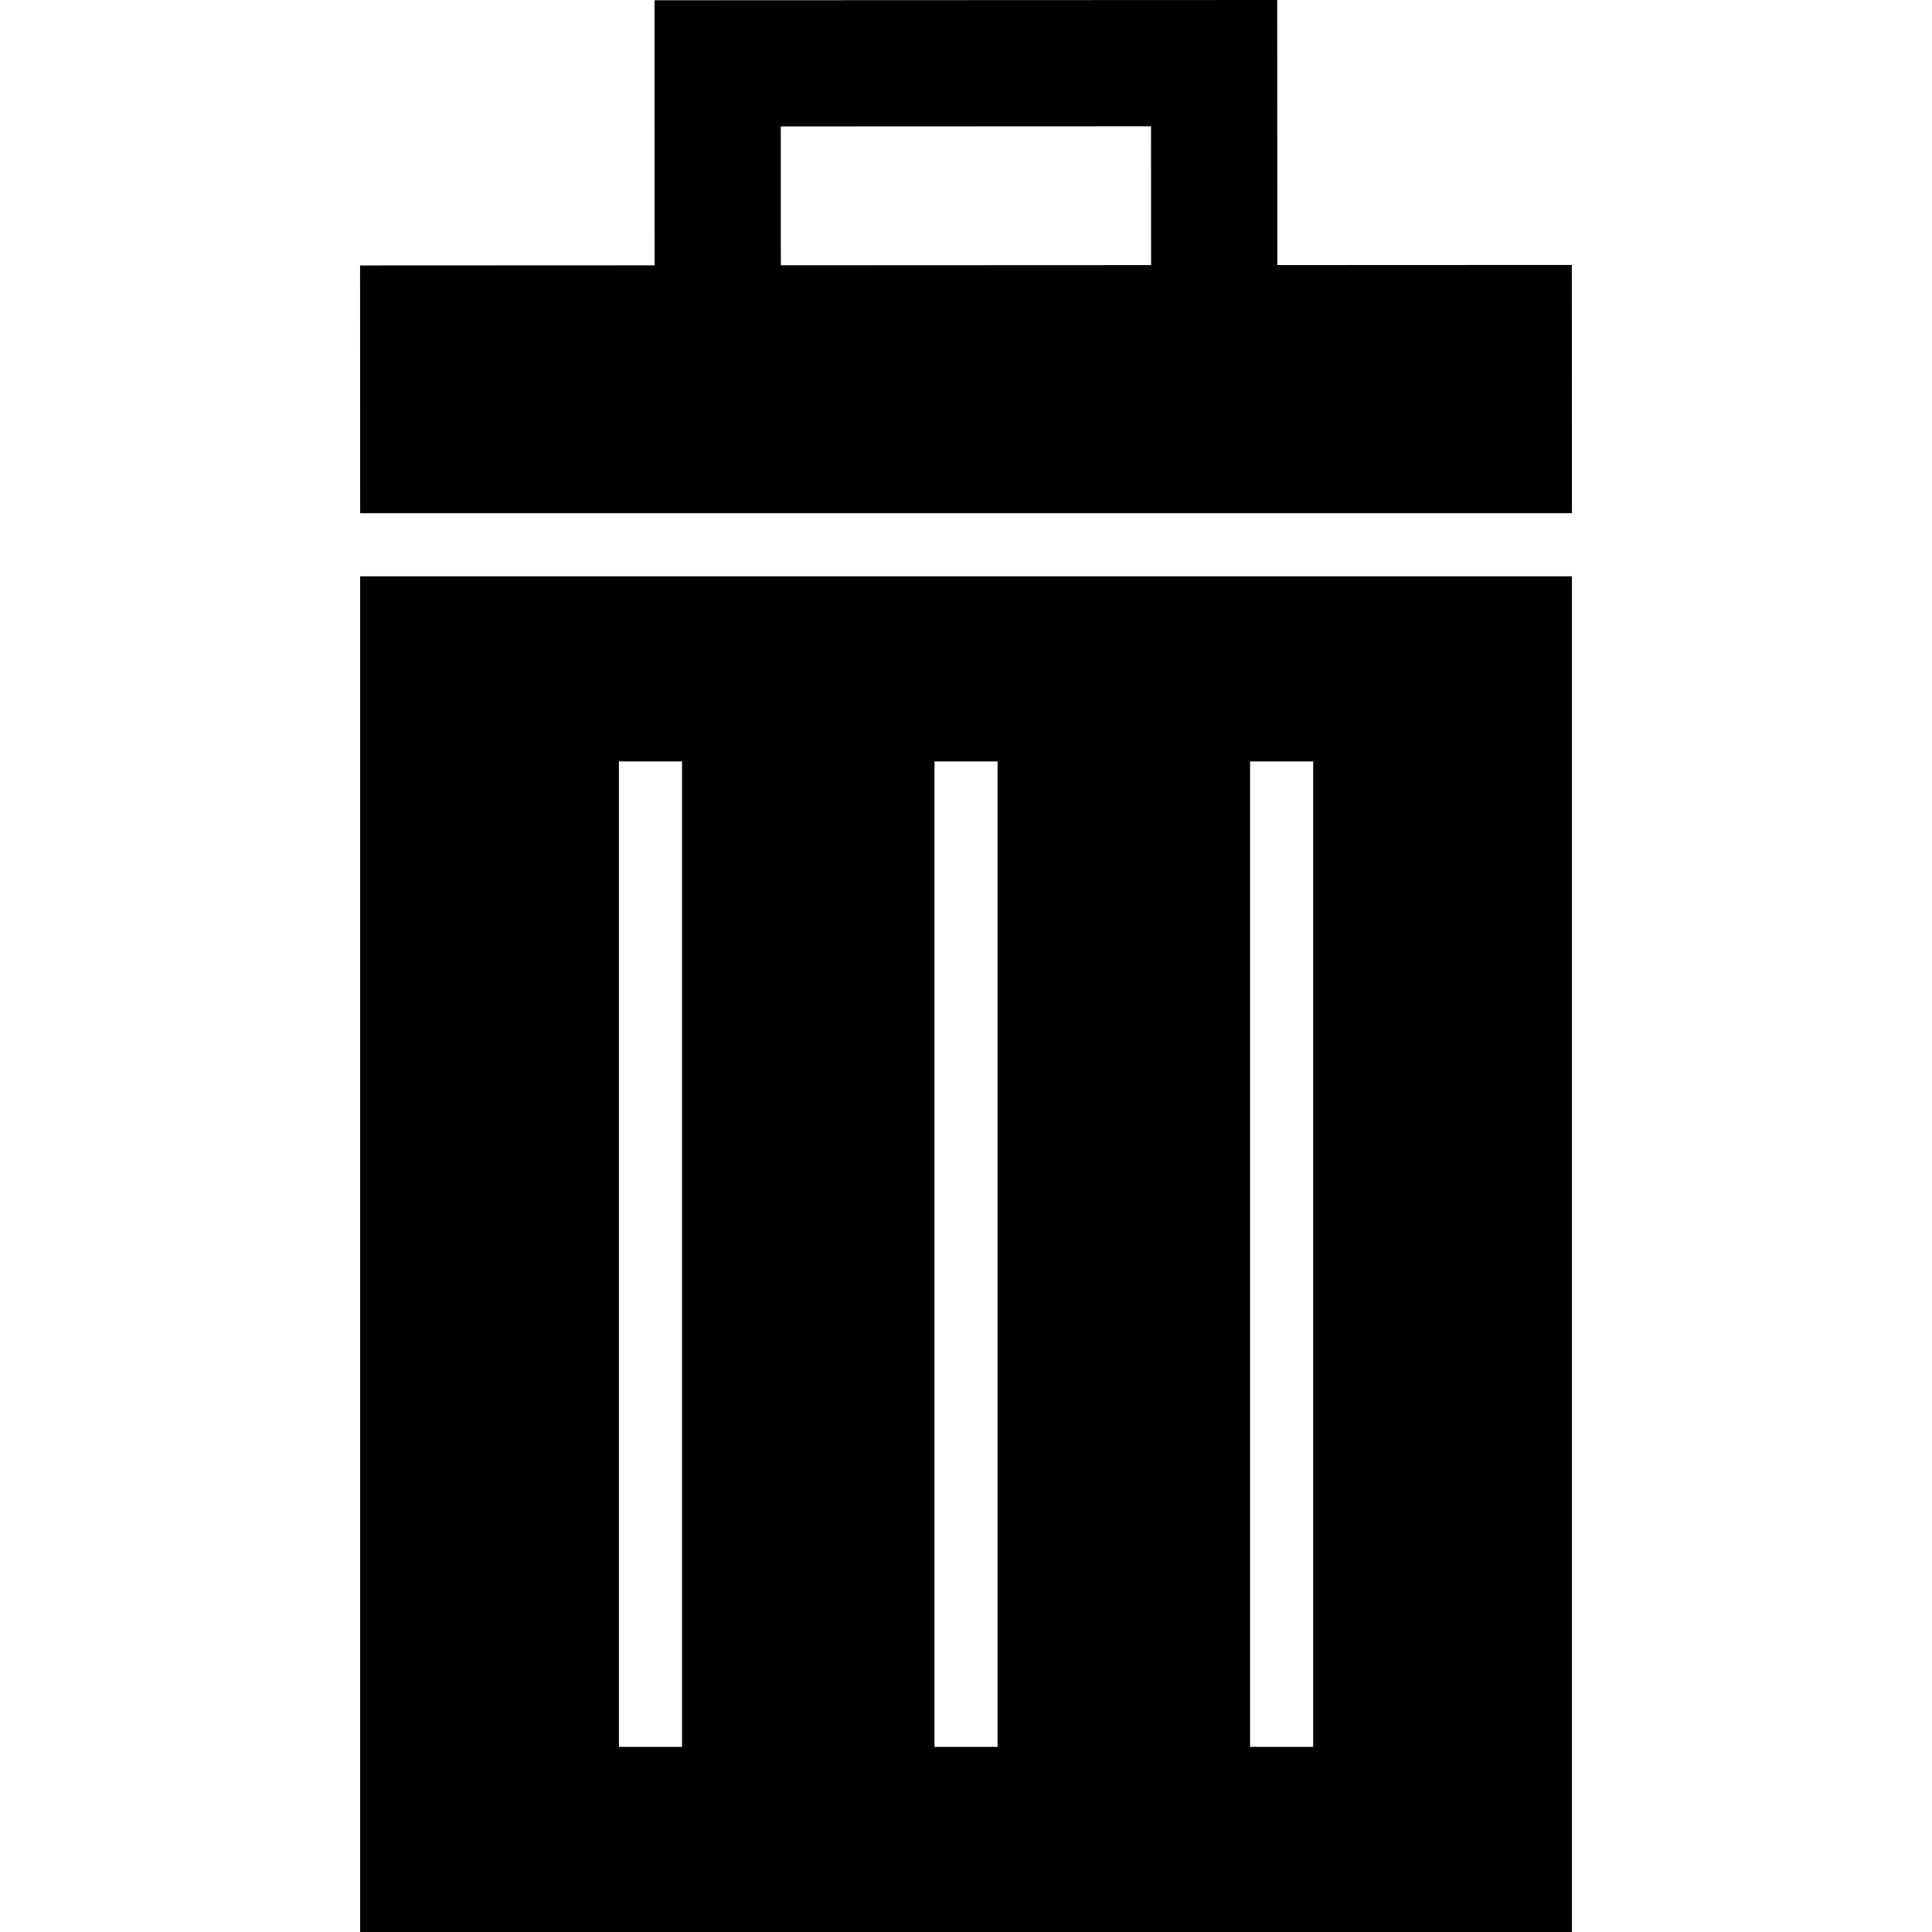
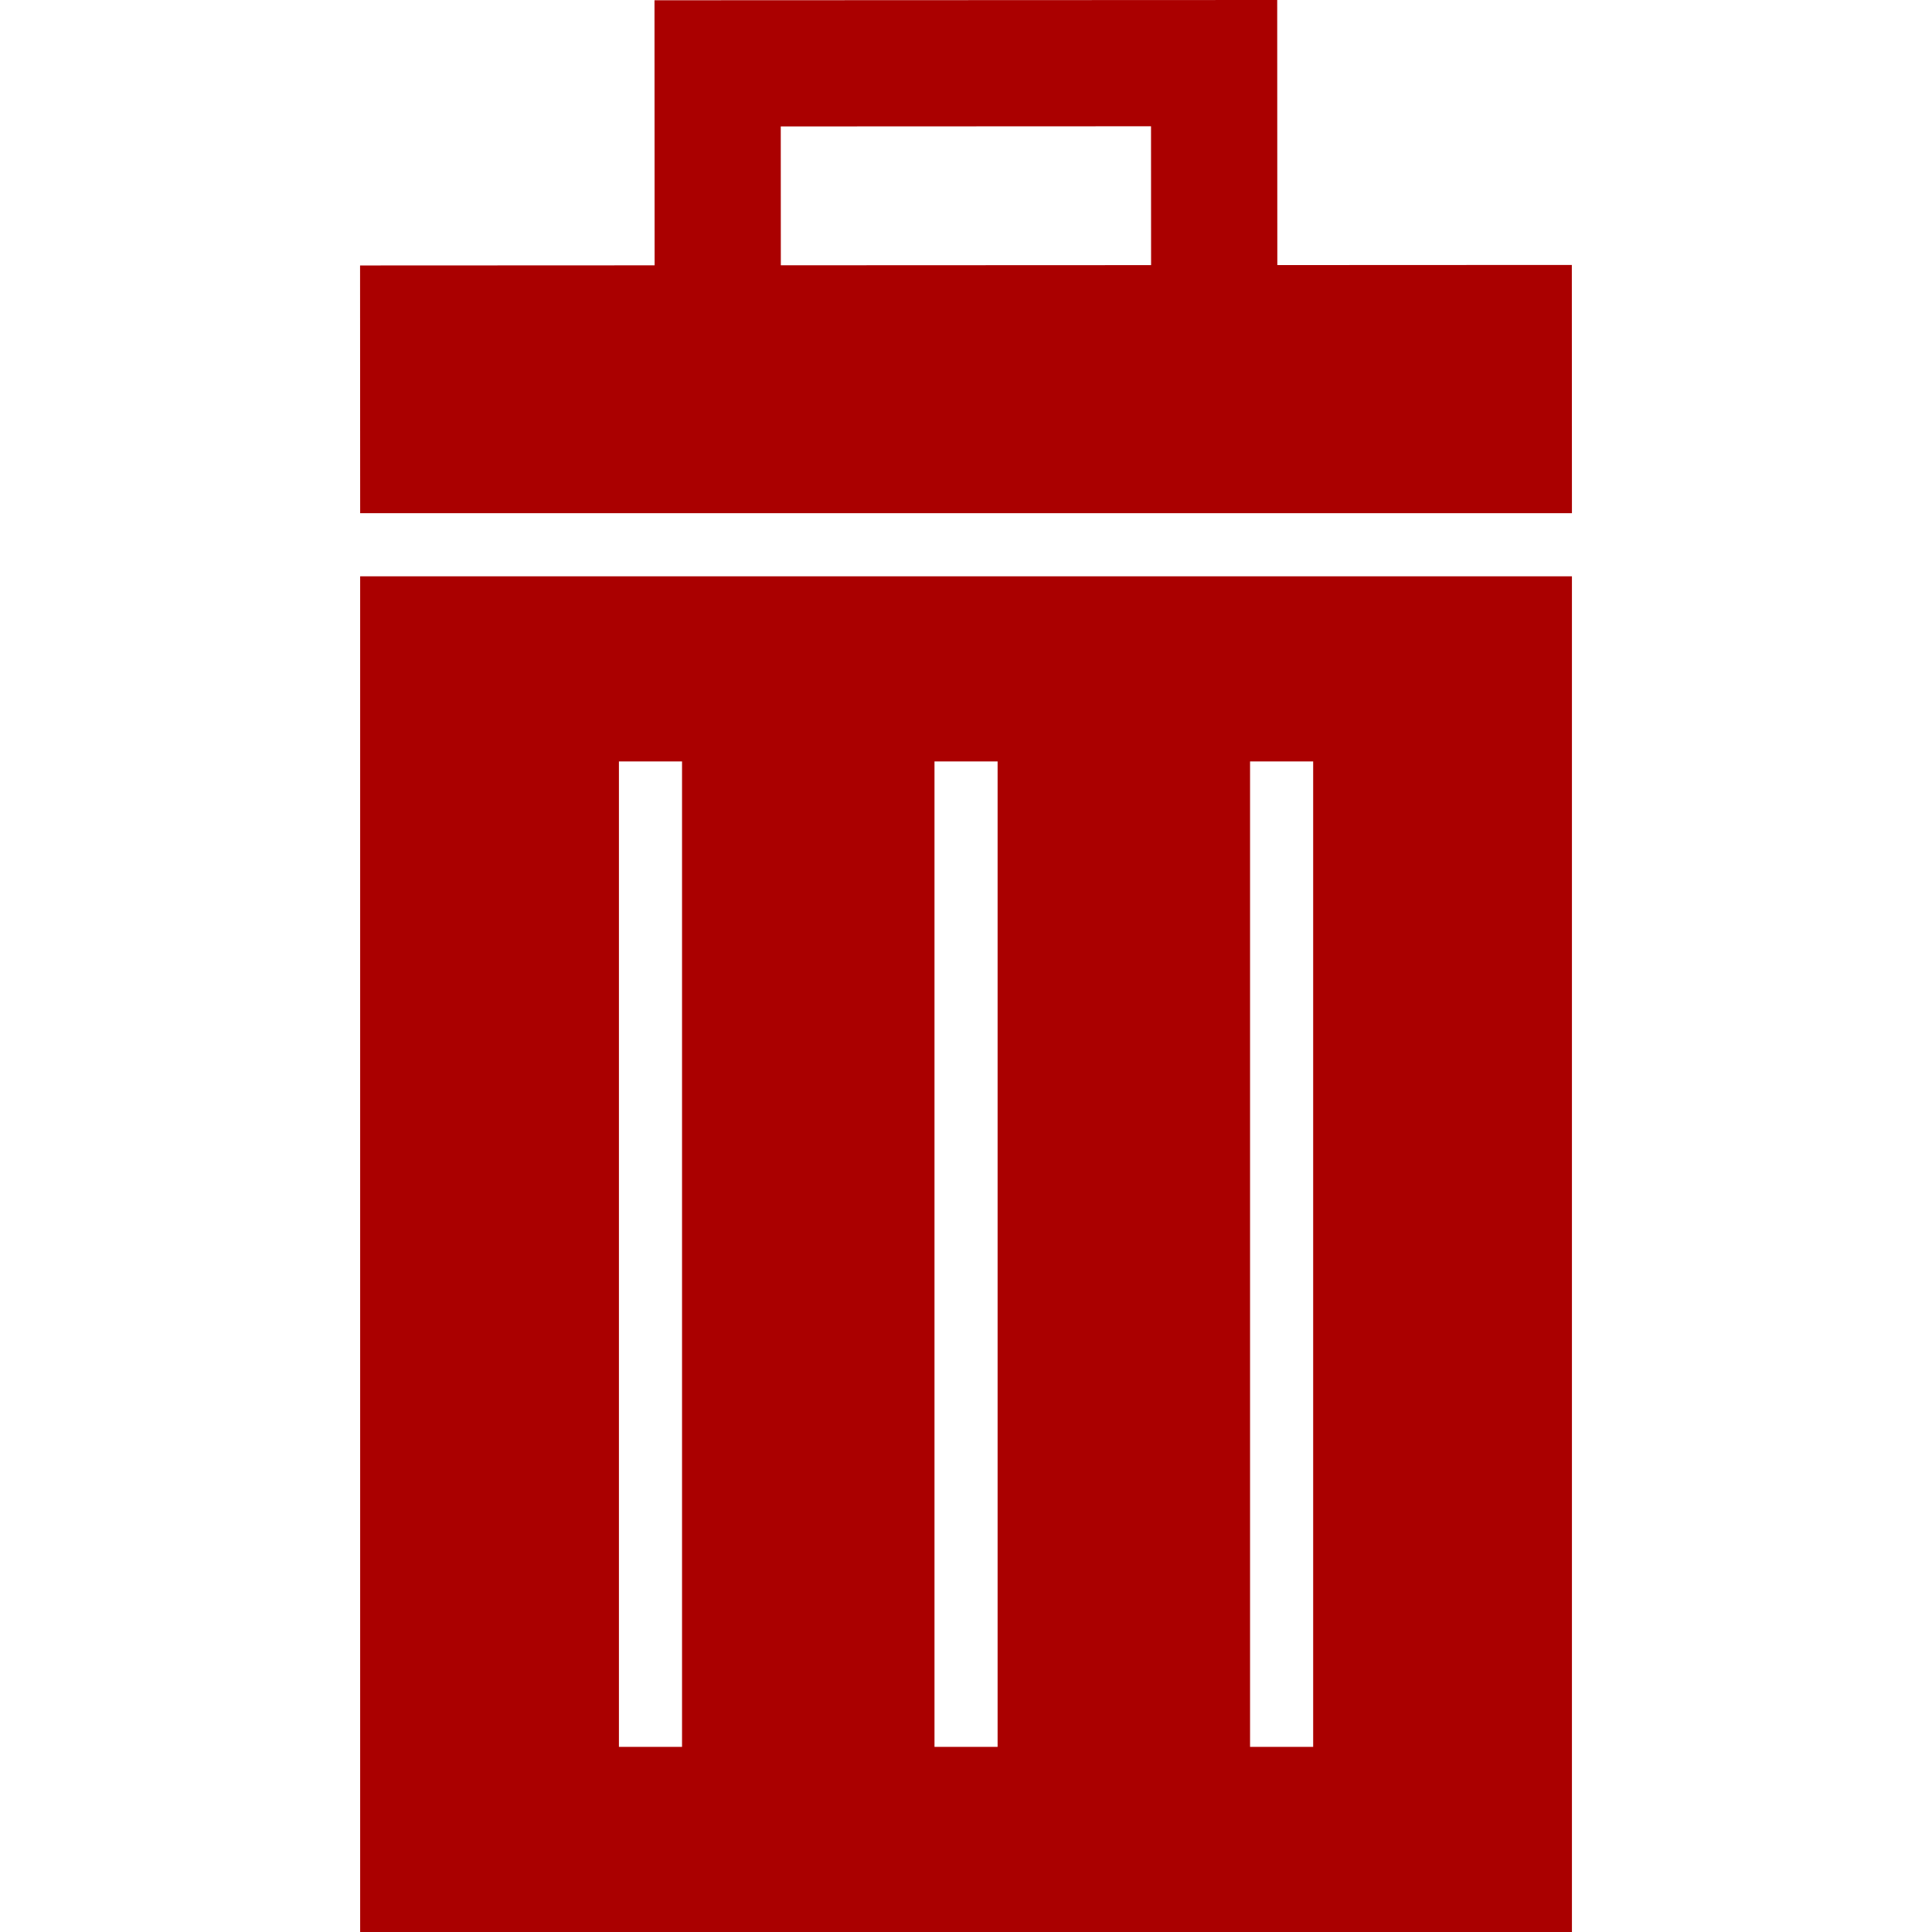
- <svg xmlns="http://www.w3.org/2000/svg" fill="#000000" version="1.1" id="Capa_1" width="800px" height="800px" viewBox="0 0 490.646 490.646" xml:space="preserve">
+ <svg xmlns="http://www.w3.org/2000/svg" fill="#AA0000" version="1.1" id="Capa_1" width="800px" height="800px" viewBox="0 0 490.646 490.646" xml:space="preserve">
  <g>
    <g>
      <path d="M399.179,67.285l-74.794,0.033L324.356,0L166.214,0.066l0.029,67.318l-74.802,0.033l0.025,62.914h307.739L399.179,67.285z     M198.28,32.11l94.03-0.041l0.017,35.262l-94.03,0.041L198.28,32.11z" />
      <path d="M91.465,490.646h307.739V146.359H91.465V490.646z M317.461,193.372h16.028v250.259h-16.028V193.372L317.461,193.372z     M237.321,193.372h16.028v250.259h-16.028V193.372L237.321,193.372z M157.18,193.372h16.028v250.259H157.18V193.372z" />
    </g>
  </g>
</svg>
